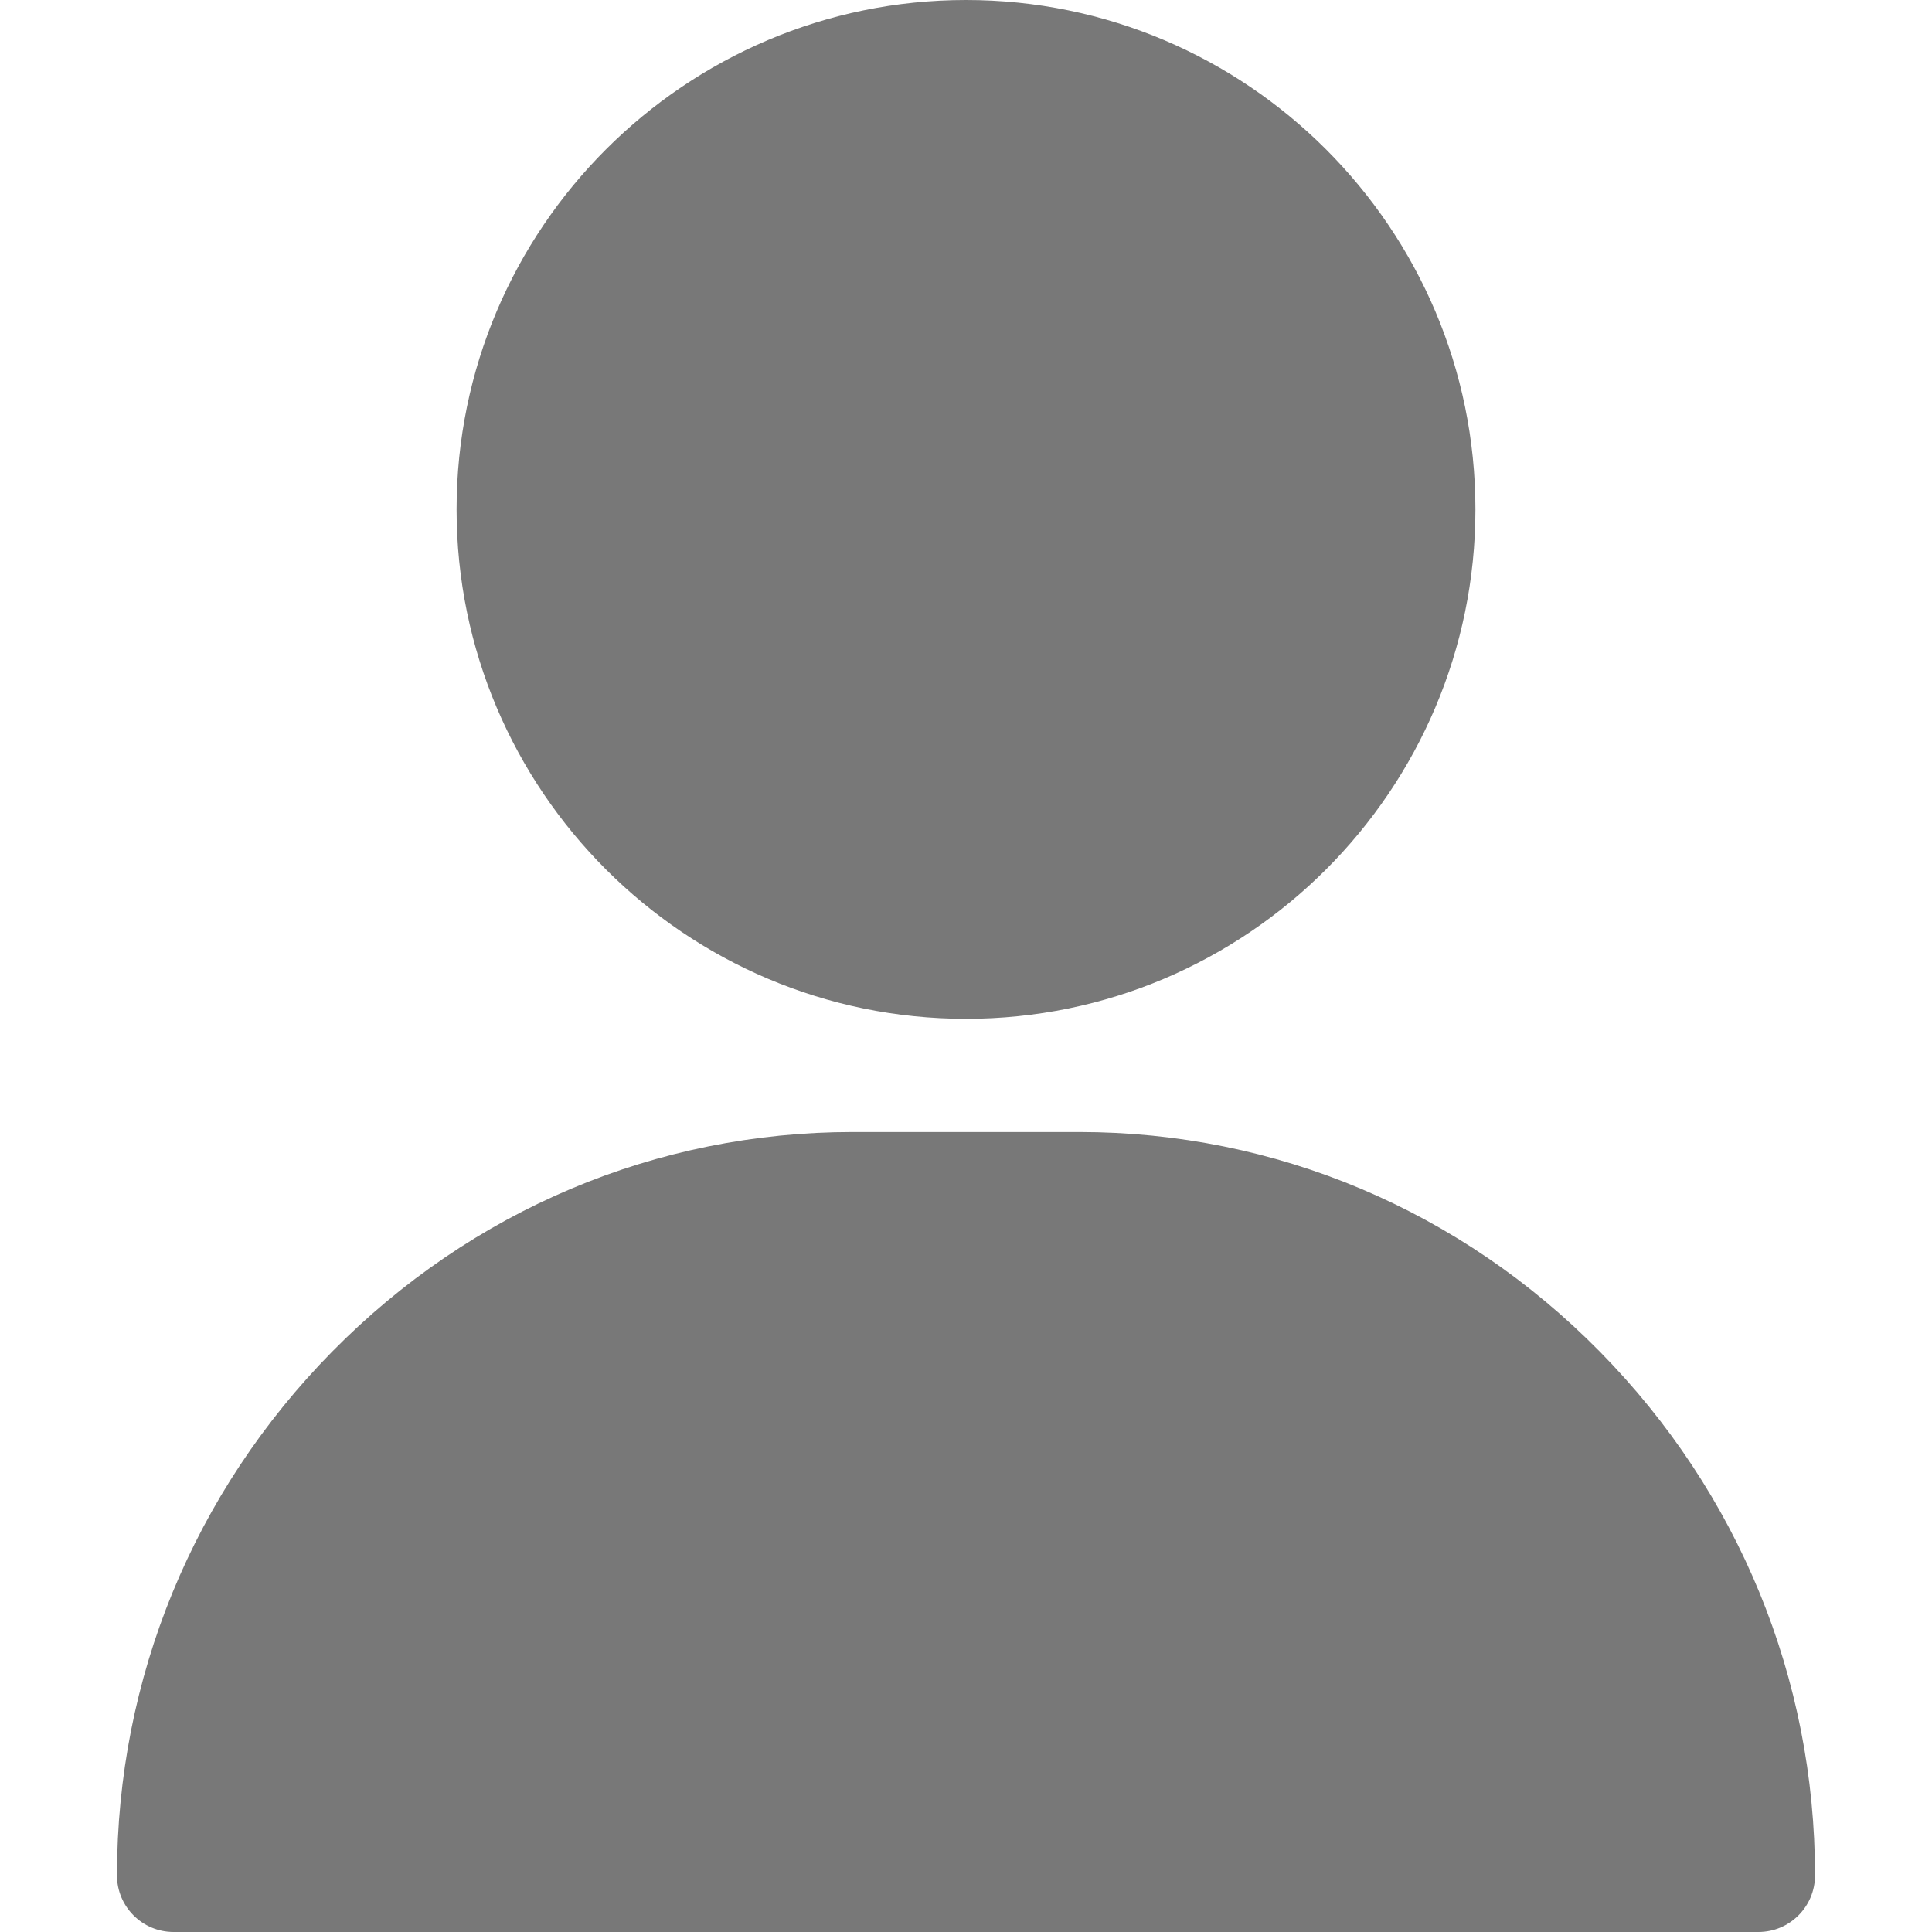
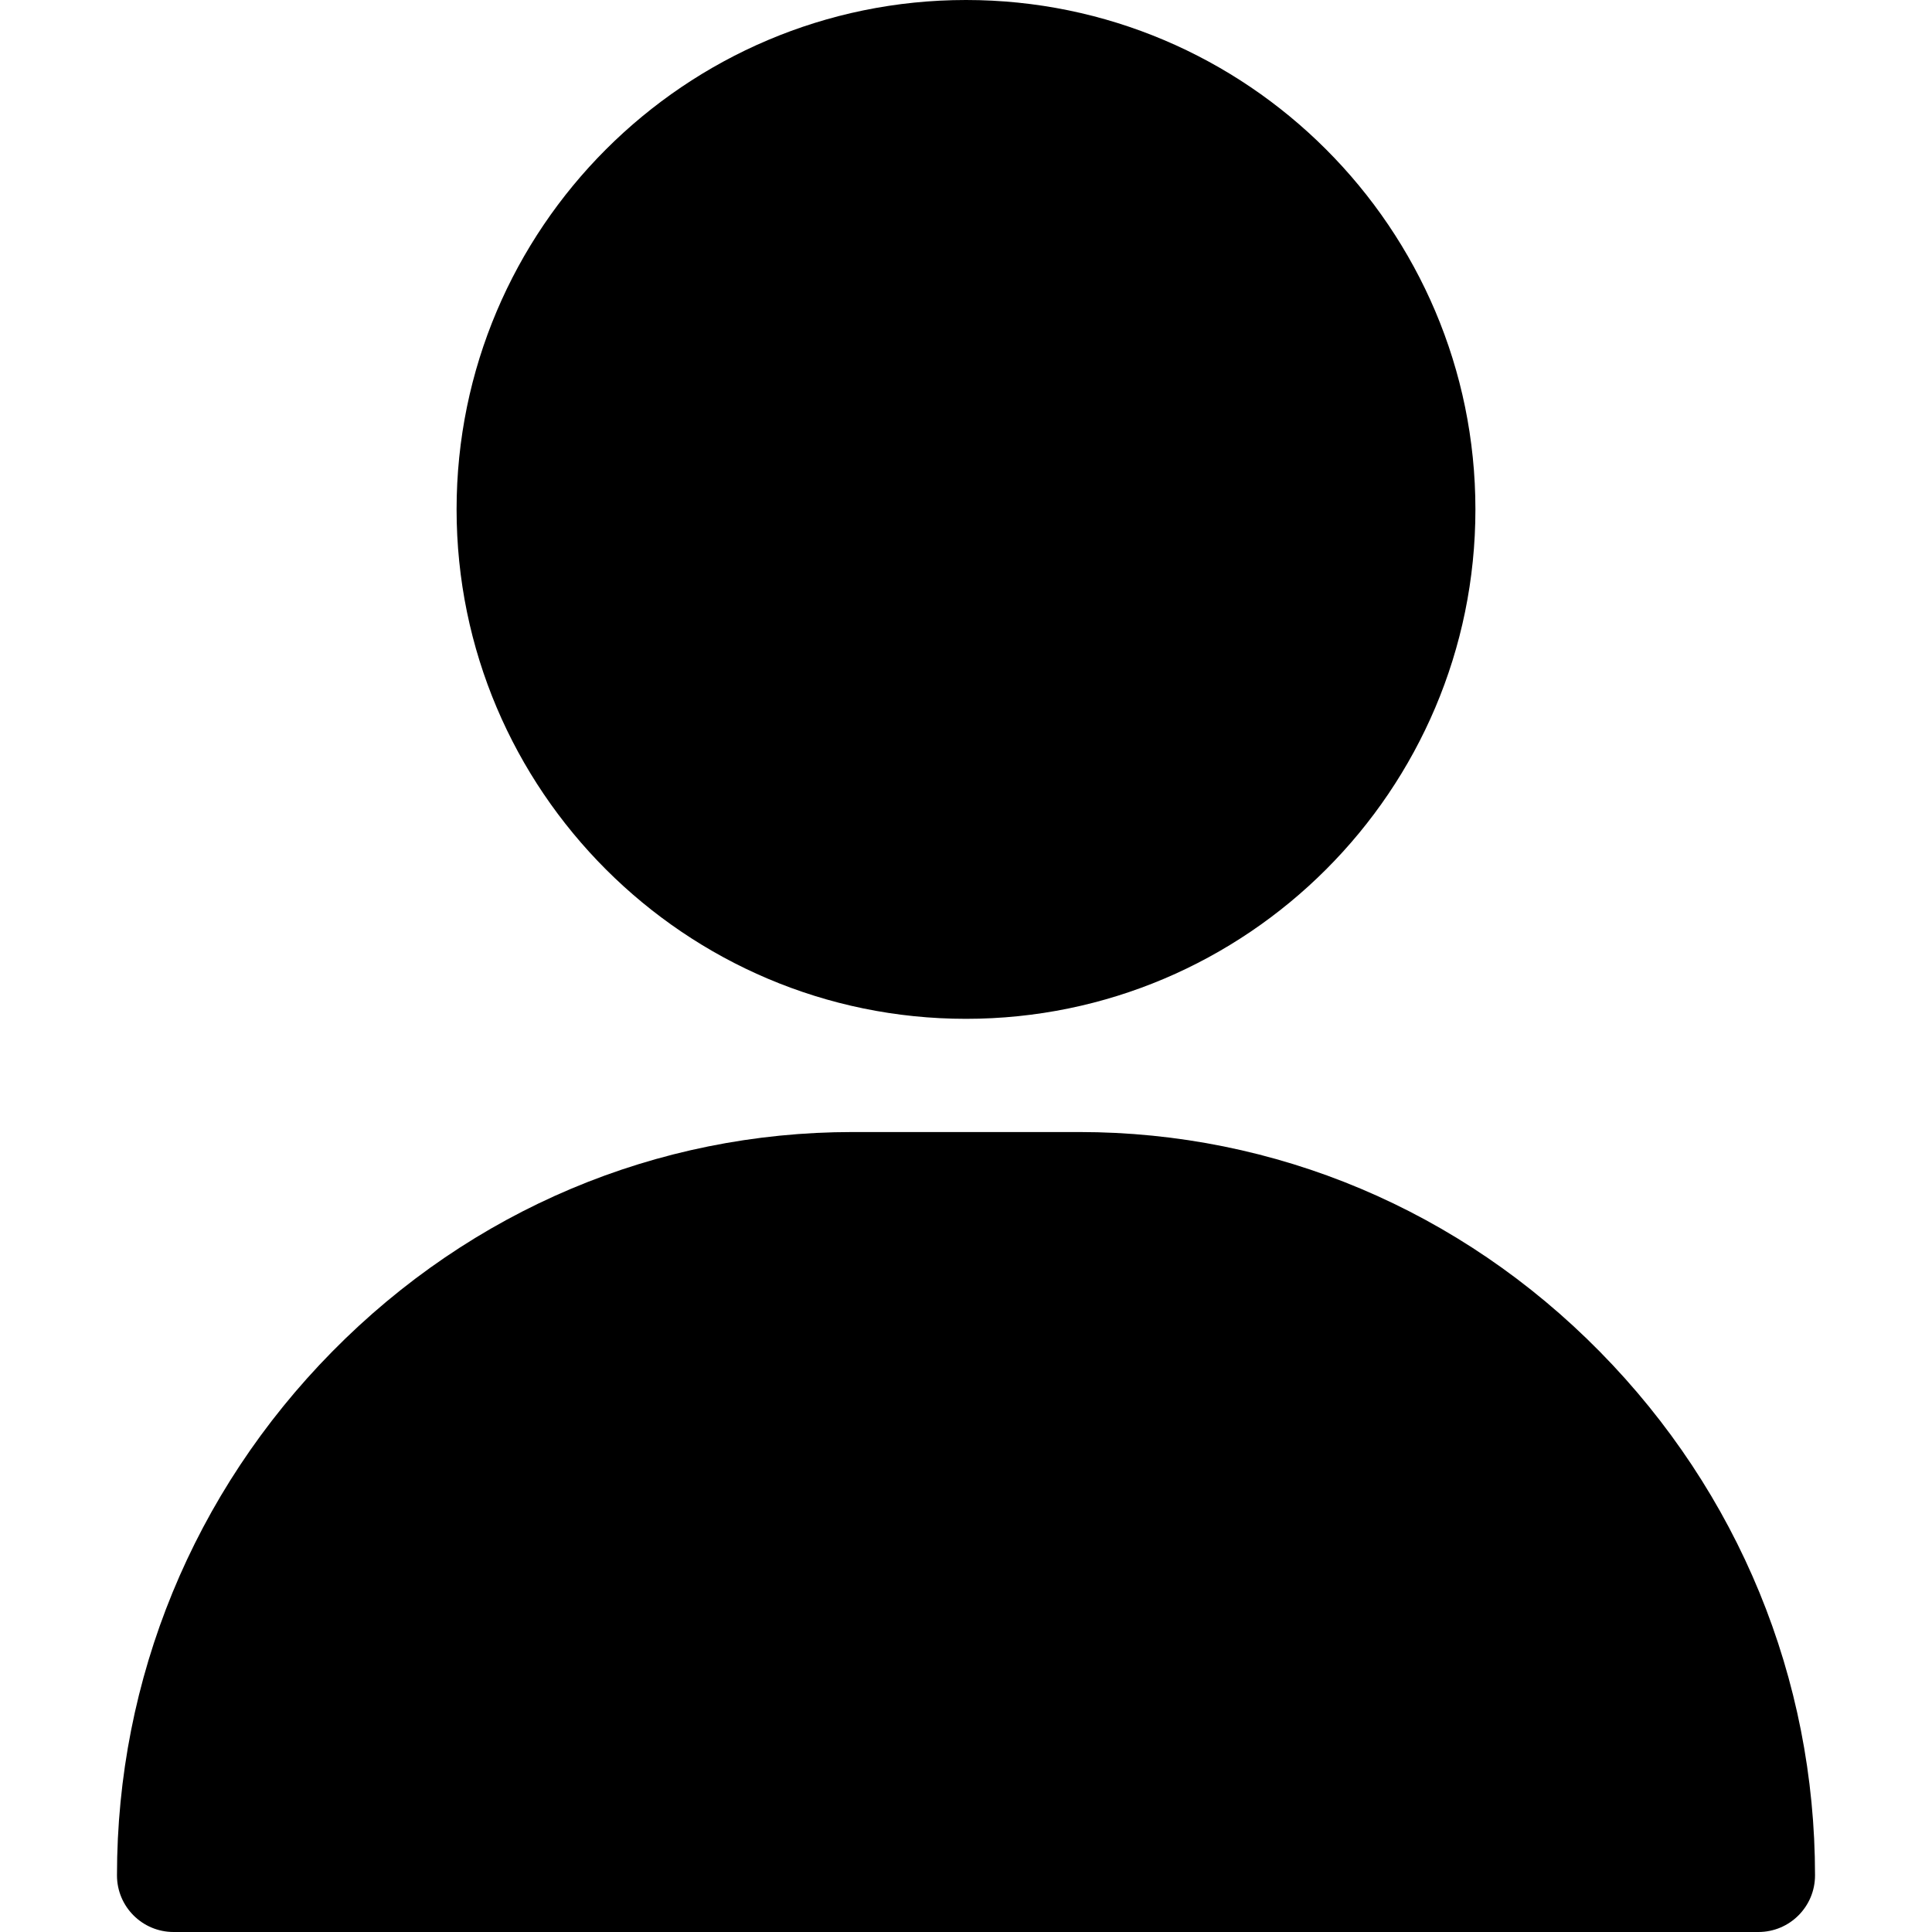
<svg xmlns="http://www.w3.org/2000/svg" version="1.1" width="512" height="512" x="0" y="0" viewBox="0 0 512 512" style="enable-background:new 0 0 512 512" xml:space="preserve" class="">
  <g>
-     <path d="M256 0c-74.439 0-135 60.561-135 135s60.561 135 135 135 135-60.561 135-135S330.439 0 256 0zM423.966 358.195C387.006 320.667 338.009 300 286 300h-60c-52.008 0-101.006 20.667-137.966 58.195C51.255 395.539 31 444.833 31 497c0 8.284 6.716 15 15 15h420c8.284 0 15-6.716 15-15 0-52.167-20.255-101.461-57.034-138.805z" fill="#787878" opacity="1" data-original="#000000" />
+     <path d="M256 0c-74.439 0-135 60.561-135 135s60.561 135 135 135 135-60.561 135-135S330.439 0 256 0zM423.966 358.195C387.006 320.667 338.009 300 286 300h-60c-52.008 0-101.006 20.667-137.966 58.195C51.255 395.539 31 444.833 31 497c0 8.284 6.716 15 15 15h420c8.284 0 15-6.716 15-15 0-52.167-20.255-101.461-57.034-138.805z" fill="#000000" opacity="1" data-original="#000000" />
  </g>
</svg>
